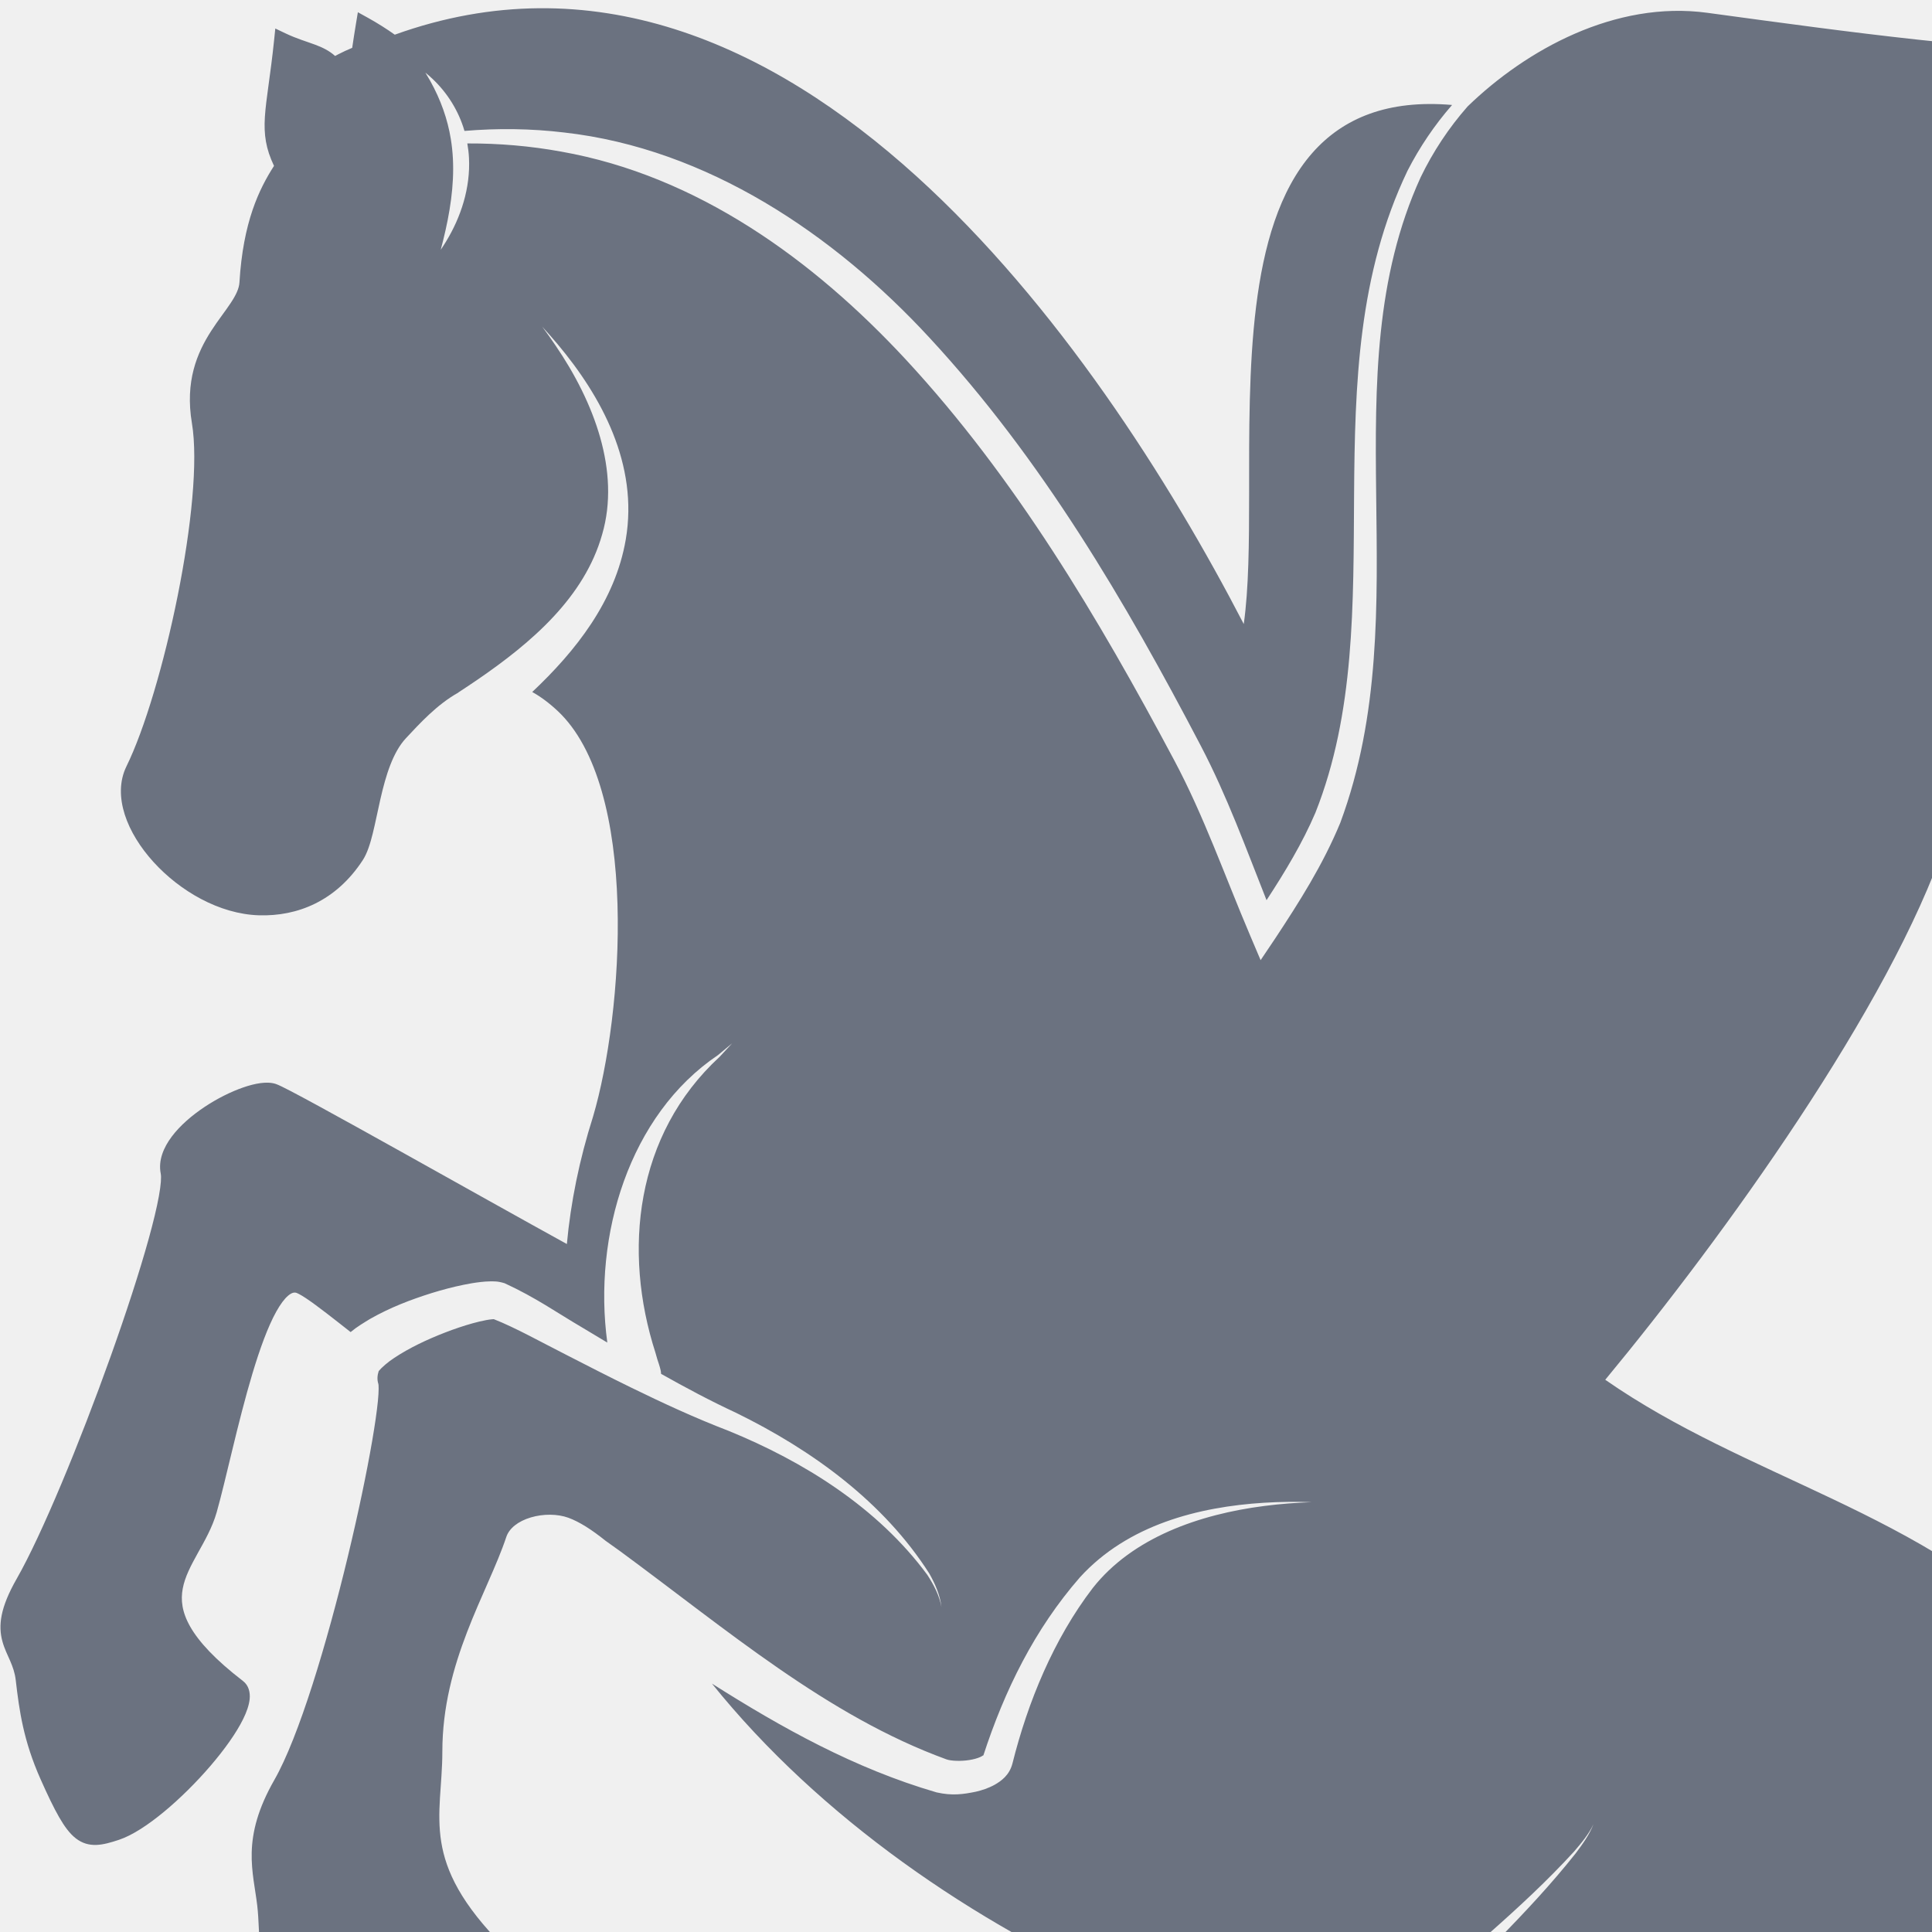
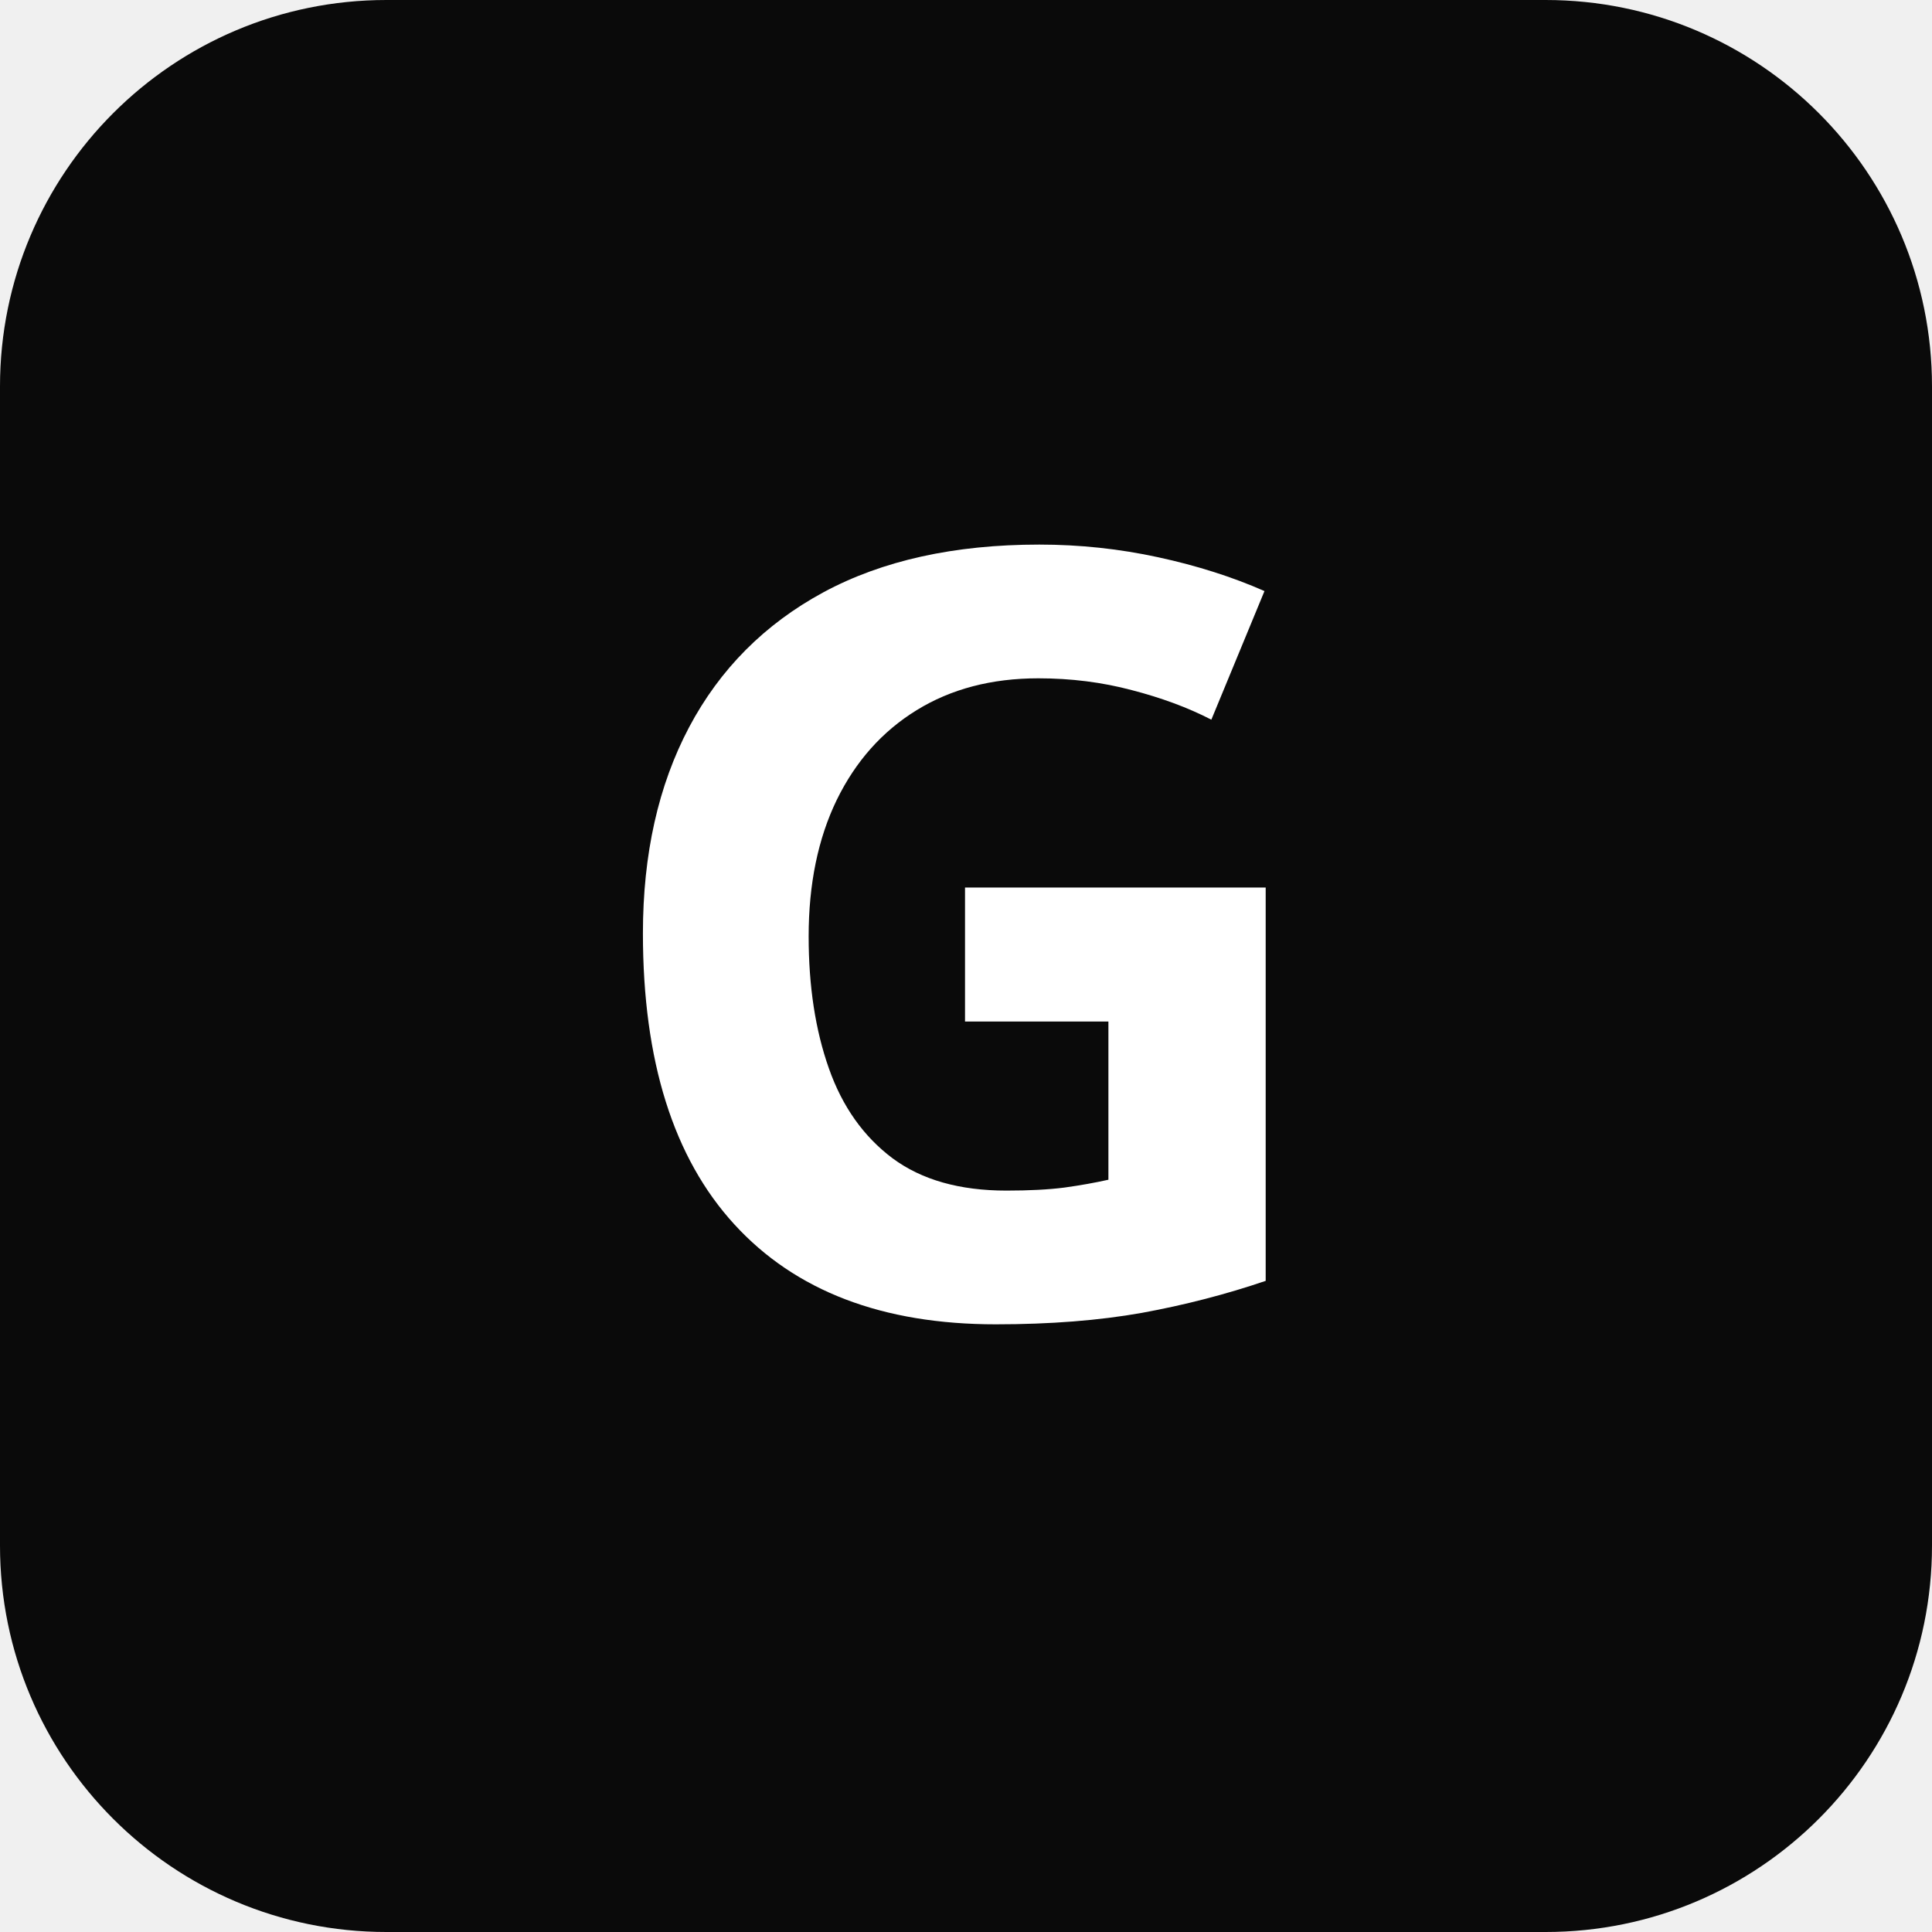
- <svg xmlns="http://www.w3.org/2000/svg" viewBox="56 39 120 120" fill="none">
-   <path d="M80.52 41.154C92.757 36.752 103.821 41.703 112.915 49.939C121.637 57.84 128.628 68.829 133.252 77.76C133.562 75.566 133.585 72.759 133.585 69.678C133.585 65.919 133.555 61.786 134.019 58.037C134.483 54.298 135.447 50.845 137.51 48.501C139.42 46.329 142.21 45.177 146.191 45.52C145.106 46.762 144.174 48.14 143.422 49.608C137.28 62.445 142.625 77.08 137.701 89.483C136.909 91.337 135.821 93.151 134.667 94.912C133.407 91.734 132.224 88.463 130.595 85.345C125.907 76.376 120.711 67.513 113.725 59.969C107.805 53.557 99.927 48.231 91.043 47.23C88.983 46.983 86.906 46.959 84.849 47.132C84.489 45.887 83.781 44.762 82.871 43.905C82.726 43.768 82.576 43.636 82.422 43.511C82.525 43.68 82.625 43.851 82.721 44.022C83.369 45.184 83.802 46.397 84.001 47.633C84.067 48.038 84.11 48.448 84.131 48.858C84.215 50.522 83.949 52.221 83.522 53.94C83.475 54.132 83.425 54.323 83.374 54.516C83.486 54.351 83.593 54.184 83.697 54.014C84.628 52.491 85.224 50.675 85.129 48.807C85.114 48.507 85.078 48.206 85.026 47.909C86.994 47.901 88.949 48.068 90.864 48.418C99.298 49.912 106.498 55.117 112.263 61.333C119.036 68.643 124.211 77.354 128.931 86.218C130.771 89.667 132.081 93.422 133.661 97.134L134.299 98.637L135.205 97.289C136.708 95.01 138.163 92.726 139.249 90.102C144.206 76.735 138.569 62.426 144.237 50.016C145.004 48.426 145.986 46.941 147.156 45.612C150.788 42.092 156.328 39.019 162.042 39.795C180.516 42.302 192.564 44.072 224.676 40.294C225.302 40.22 225.841 40.41 226.234 40.854C226.602 41.27 226.8 41.863 226.895 42.525C227.087 43.855 226.902 45.731 226.465 47.889C223.752 61.262 218.083 71.869 209.658 79.26C201.303 86.589 190.276 90.718 176.84 91.284C175.136 96.363 171.672 102.522 167.724 108.508C163.809 114.444 159.396 120.241 155.705 124.7C160.099 127.758 164.953 129.786 169.787 132.086C174.758 134.451 179.672 137.096 183.828 141.436C183.862 141.47 183.936 141.518 184.121 141.527C184.311 141.537 184.569 141.504 184.905 141.42C185.581 141.251 186.434 140.916 187.449 140.523C189.437 139.754 191.974 138.79 194.474 138.79C199.369 138.79 204.33 140.58 207.369 144.482C215.076 154.384 213.606 166.723 211.823 179.016C210.026 191.404 207.916 203.753 213.877 214.143C214.668 215.521 215.668 216.951 216.885 218.177C217.447 218.744 217.524 219.678 216.966 220.307L216.427 220.913C216.067 221.317 215.51 221.506 214.97 221.373C204.483 218.804 194.513 210.782 194.513 199.023C194.513 196.113 195.273 191.458 196.137 186.213C197.005 180.942 197.985 175.034 198.45 169.551C198.916 164.051 198.856 159.056 197.69 155.583C197.11 153.855 196.271 152.547 195.129 151.727C193.996 150.915 192.508 150.539 190.539 150.785L190.54 150.786C190.07 150.848 189.026 151.06 188.2 151.431C188.889 155.304 189.044 160.26 188.064 166.35L188.062 166.362L188.06 166.373C187.09 171.034 184.931 175.956 181.135 179.718C177.42 183.399 172.164 185.94 165.009 186.06C165.184 188.665 165.68 192.507 166.653 196.159C167.173 198.111 167.825 199.995 168.627 201.603C169.431 203.216 170.372 204.519 171.452 205.342C172.465 206.114 172.708 207.206 172.586 208.162C172.467 209.088 171.998 209.963 171.472 210.407C163.93 216.766 158.002 223.226 153.96 228.096C151.939 230.53 150.39 232.567 149.348 233.993C148.826 234.706 148.432 235.267 148.168 235.648C148.036 235.839 147.937 235.985 147.871 236.083C147.838 236.132 147.813 236.169 147.797 236.193C147.789 236.205 147.782 236.215 147.778 236.221C147.777 236.223 147.774 236.227 147.774 236.227L147.773 236.228L147.745 236.271L147.709 236.308C147.171 236.845 146.433 236.878 145.936 236.95C145.399 237.028 144.891 237.147 144.383 237.655L144.382 237.654C143.907 238.13 143.658 238.503 143.571 238.81C143.495 239.078 143.529 239.344 143.764 239.678C144.175 240.262 144.485 241.227 144.295 242.059C144.195 242.497 143.951 242.914 143.503 243.185C143.064 243.451 142.492 243.541 141.799 243.462C140.581 243.323 137.609 243.244 134.542 243.241C131.477 243.238 128.378 243.31 126.907 243.463C126.467 243.509 125.962 243.428 125.722 242.962C125.617 242.759 125.599 242.541 125.614 242.349C125.63 242.154 125.682 241.953 125.752 241.755C126.026 240.982 126.69 239.967 127.438 238.979C128.198 237.977 129.083 236.951 129.846 236.141C130.227 235.736 130.581 235.38 130.877 235.107C131.154 234.851 131.426 234.622 131.629 234.519C132.347 234.155 133.099 233.835 133.755 233.521C134.431 233.198 135.069 232.856 135.675 232.401C136.191 232.014 136.533 231.311 136.91 230.389C137.266 229.519 137.65 228.465 138.289 227.646C138.465 227.422 138.871 227.022 139.407 226.521C139.956 226.008 140.676 225.358 141.507 224.619C143.169 223.141 145.29 221.297 147.415 219.458C151.683 215.765 155.936 212.121 156.621 211.436C157.254 210.803 157.876 209.716 158.198 208.683C158.358 208.169 158.434 207.701 158.416 207.335C158.397 206.962 158.289 206.776 158.175 206.69C150.936 201.262 142.297 194.302 136.935 186.184C136.692 185.685 136.494 185.145 136.343 184.58C135.151 179.515 136.526 173.199 139.913 168.992C141.212 167.559 142.56 166.151 143.893 164.721C147.197 161.223 150.851 157.928 153.876 154.105C154.299 153.537 154.722 152.958 154.974 152.302C154.677 152.937 154.218 153.477 153.76 154.011C150.489 157.589 146.657 160.577 143.056 163.883C141.752 165.096 140.429 166.298 139.125 167.536C137.061 166.677 134.983 165.867 132.89 165.109C132.77 165.066 132.649 165.022 132.529 164.979C132.638 165.045 132.748 165.112 132.857 165.178C134.659 166.266 136.433 167.394 138.178 168.557C134.366 173.146 132.677 179.078 133.562 185.206C133.708 185.962 133.92 186.721 134.224 187.463C134.486 189.085 134.832 190.807 135.28 192.488C135.8 194.44 136.452 196.325 137.254 197.933C138.058 199.545 138.998 200.847 140.078 201.67C141.092 202.442 141.334 203.535 141.212 204.491C141.093 205.418 140.624 206.292 140.098 206.736C132.56 213.091 126.664 219.756 122.653 224.833C120.648 227.371 119.115 229.511 118.084 231.015C117.568 231.766 117.178 232.36 116.918 232.764C116.788 232.965 116.69 233.121 116.625 233.225C116.593 233.276 116.568 233.316 116.552 233.342C116.544 233.354 116.538 233.364 116.534 233.37C116.532 233.373 116.529 233.377 116.529 233.377L116.528 233.379L116.497 233.431L116.455 233.473C116.162 233.766 115.809 233.89 115.478 233.951C115.166 234.009 114.808 234.018 114.52 234.037C113.911 234.077 113.37 234.168 112.883 234.655L112.882 234.654C112.507 235.03 112.394 235.464 112.433 235.908C112.474 236.369 112.682 236.844 112.955 237.231C113.425 237.898 113.471 238.923 113.075 239.705C112.869 240.111 112.535 240.472 112.061 240.683C111.588 240.893 111.016 240.937 110.364 240.789C109.29 240.545 106.845 240.418 104.122 240.42C101.416 240.422 98.508 240.551 96.537 240.798C95.991 240.866 95.456 240.805 95.113 240.431C94.77 240.055 94.783 239.543 94.875 239.123C95.063 238.265 95.724 237.14 96.486 236.058C97.263 234.955 98.198 233.824 99.004 232.934C99.407 232.49 99.782 232.1 100.093 231.804C100.248 231.656 100.39 231.526 100.514 231.424C100.632 231.327 100.758 231.232 100.875 231.173C101.63 230.79 102.259 230.604 102.799 230.411C103.337 230.219 103.832 230.008 104.421 229.566C104.679 229.373 104.965 229.043 105.276 228.598C105.583 228.158 105.893 227.637 106.207 227.086C106.82 226.01 107.465 224.781 108.081 223.993C108.253 223.772 108.616 223.405 109.089 222.951C109.572 222.487 110.197 221.906 110.918 221.248C112.36 219.931 114.193 218.296 116.053 216.644C119.783 213.331 123.596 209.973 124.621 208.947C125.617 207.951 126.416 206.713 126.74 205.607C127.065 204.497 126.886 203.676 126.197 203.217C115.275 195.936 111.08 189.032 111.914 182.144C112.328 178.727 113.978 175.382 116.541 172.074C118.97 168.938 122.238 165.81 126.105 162.655C116.506 158.456 106.931 151.912 100.221 143.572C104.544 146.308 109.072 148.843 114.171 150.328C115.145 150.549 115.828 150.446 116.608 150.287C116.991 150.197 117.376 150.076 117.781 149.854C118.163 149.634 118.694 149.278 118.886 148.529C119.838 144.723 121.443 140.807 123.871 137.638C126.339 134.501 130.499 133.053 134.535 132.537C135.507 132.411 136.493 132.335 137.475 132.302C136.493 132.268 135.502 132.278 134.516 132.338C130.435 132.592 126.047 133.711 123.08 136.966C120.266 140.189 118.396 143.98 117.065 148.074C117.095 147.969 117.063 148.057 116.88 148.134C116.707 148.212 116.463 148.279 116.21 148.318C115.719 148.4 115.064 148.383 114.779 148.275C107.383 145.58 101.128 140.205 94.506 135.339C94.211 135.125 93.914 134.912 93.611 134.699C92.763 134.019 92.001 133.526 91.304 133.271C90.63 133.026 89.742 133.019 88.965 133.252C88.178 133.488 87.627 133.927 87.449 134.459C87.154 135.345 86.751 136.281 86.323 137.258C85.893 138.24 85.434 139.271 85.011 140.371C84.166 142.567 83.475 145.017 83.475 147.801C83.475 148.82 83.378 149.794 83.325 150.697C83.271 151.615 83.259 152.494 83.406 153.409C83.697 155.215 84.63 157.249 87.328 159.947C87.659 160.279 87.694 160.736 87.632 161.13C87.568 161.531 87.391 161.98 87.154 162.438C86.676 163.362 85.888 164.447 84.979 165.503C84.068 166.563 83.017 167.613 81.999 168.466C80.993 169.308 79.975 169.994 79.133 170.275C77.831 170.709 76.698 169.991 75.754 168.857C74.801 167.713 73.9 165.991 73.017 164.004C72.471 162.774 72.268 161.558 72.172 160.43C72.124 159.868 72.101 159.32 72.078 158.808C72.055 158.29 72.03 157.809 71.978 157.358C71.866 156.384 71.602 155.276 71.634 154.058C71.667 152.793 72.005 151.366 73.041 149.553C73.798 148.228 74.614 146.115 75.408 143.637C76.199 141.167 76.958 138.367 77.603 135.687C78.249 133.008 78.781 130.455 79.119 128.483C79.288 127.497 79.408 126.661 79.471 126.031C79.502 125.716 79.517 125.459 79.518 125.265C79.519 125.168 79.517 125.091 79.512 125.035C79.506 124.978 79.5 124.957 79.501 124.959C79.41 124.685 79.44 124.408 79.522 124.159C79.707 123.936 80.092 123.598 80.48 123.347C81.409 122.726 82.526 122.199 83.651 121.763C84.216 121.545 84.791 121.349 85.36 121.191C85.641 121.114 85.926 121.044 86.188 120.996C86.317 120.972 86.446 120.953 86.546 120.944C86.594 120.936 86.653 120.939 86.673 120.937C87.975 121.443 89.682 122.398 91.203 123.167C92.518 123.845 93.841 124.519 95.177 125.173C97.158 126.14 99.164 127.072 101.24 127.867C105.921 129.775 110.522 132.644 113.597 136.817C113.994 137.425 114.342 138.087 114.474 138.808C114.392 138.079 114.085 137.382 113.724 136.739C110.884 132.29 106.468 129.081 101.71 126.748C100.131 126.016 98.588 125.192 97.06 124.332C97.047 124.118 97.031 124.122 97.02 124.055C97.007 123.998 96.995 123.956 96.984 123.917C96.962 123.84 96.942 123.777 96.923 123.716C96.884 123.597 96.846 123.481 96.823 123.412C96.785 123.28 96.747 123.149 96.711 123.019C94.678 116.715 95.443 109.48 100.696 104.642C100.954 104.361 101.215 104.081 101.475 103.802C101.18 104.045 100.886 104.289 100.593 104.535C95.086 108.246 92.819 115.738 93.721 122.39C93.201 122.079 92.68 121.768 92.161 121.454C90.587 120.533 89.3 119.606 87.343 118.704C86.878 118.564 86.692 118.593 86.453 118.588C86.238 118.591 86.04 118.607 85.854 118.628C85.481 118.67 85.132 118.732 84.793 118.801C84.11 118.941 83.457 119.116 82.808 119.316C81.511 119.724 80.247 120.204 78.983 120.922C78.589 121.166 78.183 121.398 77.778 121.738C77.229 121.307 76.736 120.917 76.298 120.581C75.776 120.181 75.344 119.861 75.003 119.635C74.832 119.521 74.69 119.436 74.577 119.377C74.458 119.315 74.396 119.295 74.377 119.291C74.264 119.268 74.111 119.293 73.891 119.481C73.663 119.676 73.414 120.007 73.153 120.478C72.633 121.418 72.139 122.781 71.679 124.315C71.22 125.842 70.804 127.508 70.433 129.039C70.063 130.561 69.734 131.964 69.456 132.938C69.187 133.88 68.7 134.72 68.28 135.476C67.848 136.255 67.485 136.945 67.35 137.671C67.219 138.368 67.296 139.126 67.817 140.038C68.349 140.969 69.349 142.068 71.087 143.405C71.462 143.694 71.544 144.132 71.508 144.524C71.471 144.911 71.316 145.341 71.103 145.773C70.674 146.646 69.934 147.678 69.071 148.683C68.204 149.693 67.193 150.699 66.204 151.519C65.226 152.33 64.227 152.995 63.387 153.275C62.888 153.441 62.422 153.576 61.988 153.592C61.524 153.608 61.103 153.49 60.707 153.182C60.333 152.891 60.005 152.448 59.669 151.863C59.33 151.274 58.959 150.497 58.517 149.504C57.456 147.115 57.197 145.255 56.978 143.358C56.925 142.901 56.791 142.531 56.632 142.163C56.479 141.811 56.273 141.398 56.151 140.954C55.884 139.981 56.003 138.868 57.041 137.053C58.586 134.348 60.949 128.635 62.868 123.262C63.826 120.58 64.668 117.997 65.239 115.934C65.525 114.902 65.74 114.007 65.868 113.3C66.001 112.566 66.026 112.107 65.984 111.899C65.819 111.074 66.161 110.272 66.669 109.595C67.183 108.91 67.918 108.279 68.697 107.76C69.478 107.239 70.329 106.813 71.092 106.548C71.473 106.415 71.843 106.319 72.179 106.274C72.505 106.231 72.842 106.23 73.133 106.327C73.294 106.381 73.632 106.548 74.055 106.768C74.499 106.999 75.086 107.315 75.778 107.692C77.163 108.447 78.978 109.454 80.926 110.54C84.507 112.537 88.541 114.8 91.209 116.269C91.447 113.692 91.978 111.05 92.836 108.351C93.762 105.22 94.505 100.098 94.353 95.144C94.278 92.667 93.98 90.25 93.378 88.155C92.775 86.056 91.878 84.318 90.634 83.155C90.085 82.642 89.559 82.259 89.058 81.981C91.759 79.434 94.212 76.342 94.868 72.507C95.666 67.853 93.354 63.613 90.622 60.364C90.323 60.009 90.008 59.65 89.676 59.287C89.969 59.681 90.245 60.071 90.502 60.454C92.897 63.963 94.542 68.277 93.403 72.186C92.305 76.087 89.039 78.904 85.633 81.233C85.247 81.497 84.856 81.756 84.468 82.01C84.469 82.012 84.471 82.013 84.472 82.016C83.142 82.755 82.05 83.958 81.224 84.84C80.403 85.715 79.967 87.148 79.624 88.649C79.46 89.366 79.31 90.132 79.154 90.761C78.999 91.389 78.812 91.995 78.533 92.424C76.87 94.974 74.469 95.925 72.081 95.851C69.615 95.775 67.163 94.335 65.533 92.54C64.714 91.638 64.079 90.622 63.752 89.603C63.425 88.585 63.398 87.529 63.854 86.599C64.977 84.314 66.2 80.183 67.039 75.991C67.881 71.787 68.314 67.634 67.92 65.283C67.483 62.677 68.245 60.911 69.117 59.555C69.332 59.221 69.553 58.911 69.76 58.626C69.969 58.337 70.159 58.078 70.325 57.827C70.662 57.319 70.85 56.919 70.873 56.54C71.097 52.788 72.093 50.748 73.019 49.303C72.509 48.231 72.384 47.369 72.452 46.266C72.488 45.689 72.576 45.043 72.68 44.277C72.786 43.506 72.912 42.598 73.027 41.475L73.1 40.771L73.739 41.075C74.448 41.411 75.007 41.564 75.584 41.78C76.021 41.944 76.441 42.141 76.815 42.477C76.869 42.447 76.924 42.416 76.979 42.388C77.271 42.236 77.571 42.097 77.876 41.971C77.947 41.484 78.025 40.979 78.112 40.458L78.228 39.76L78.849 40.103C79.453 40.439 80.009 40.791 80.52 41.154Z" fill="#6B7280" />
+ <svg xmlns="http://www.w3.org/2000/svg" viewBox="0 0 100 100">
+   <rect width="100" height="100" rx="20" fill="#0a0a0a" />
+   <text x="50" y="68" text-anchor="middle" fill="white" font-size="55" font-weight="bold" font-family="sans-serif">G</text>
</svg>
